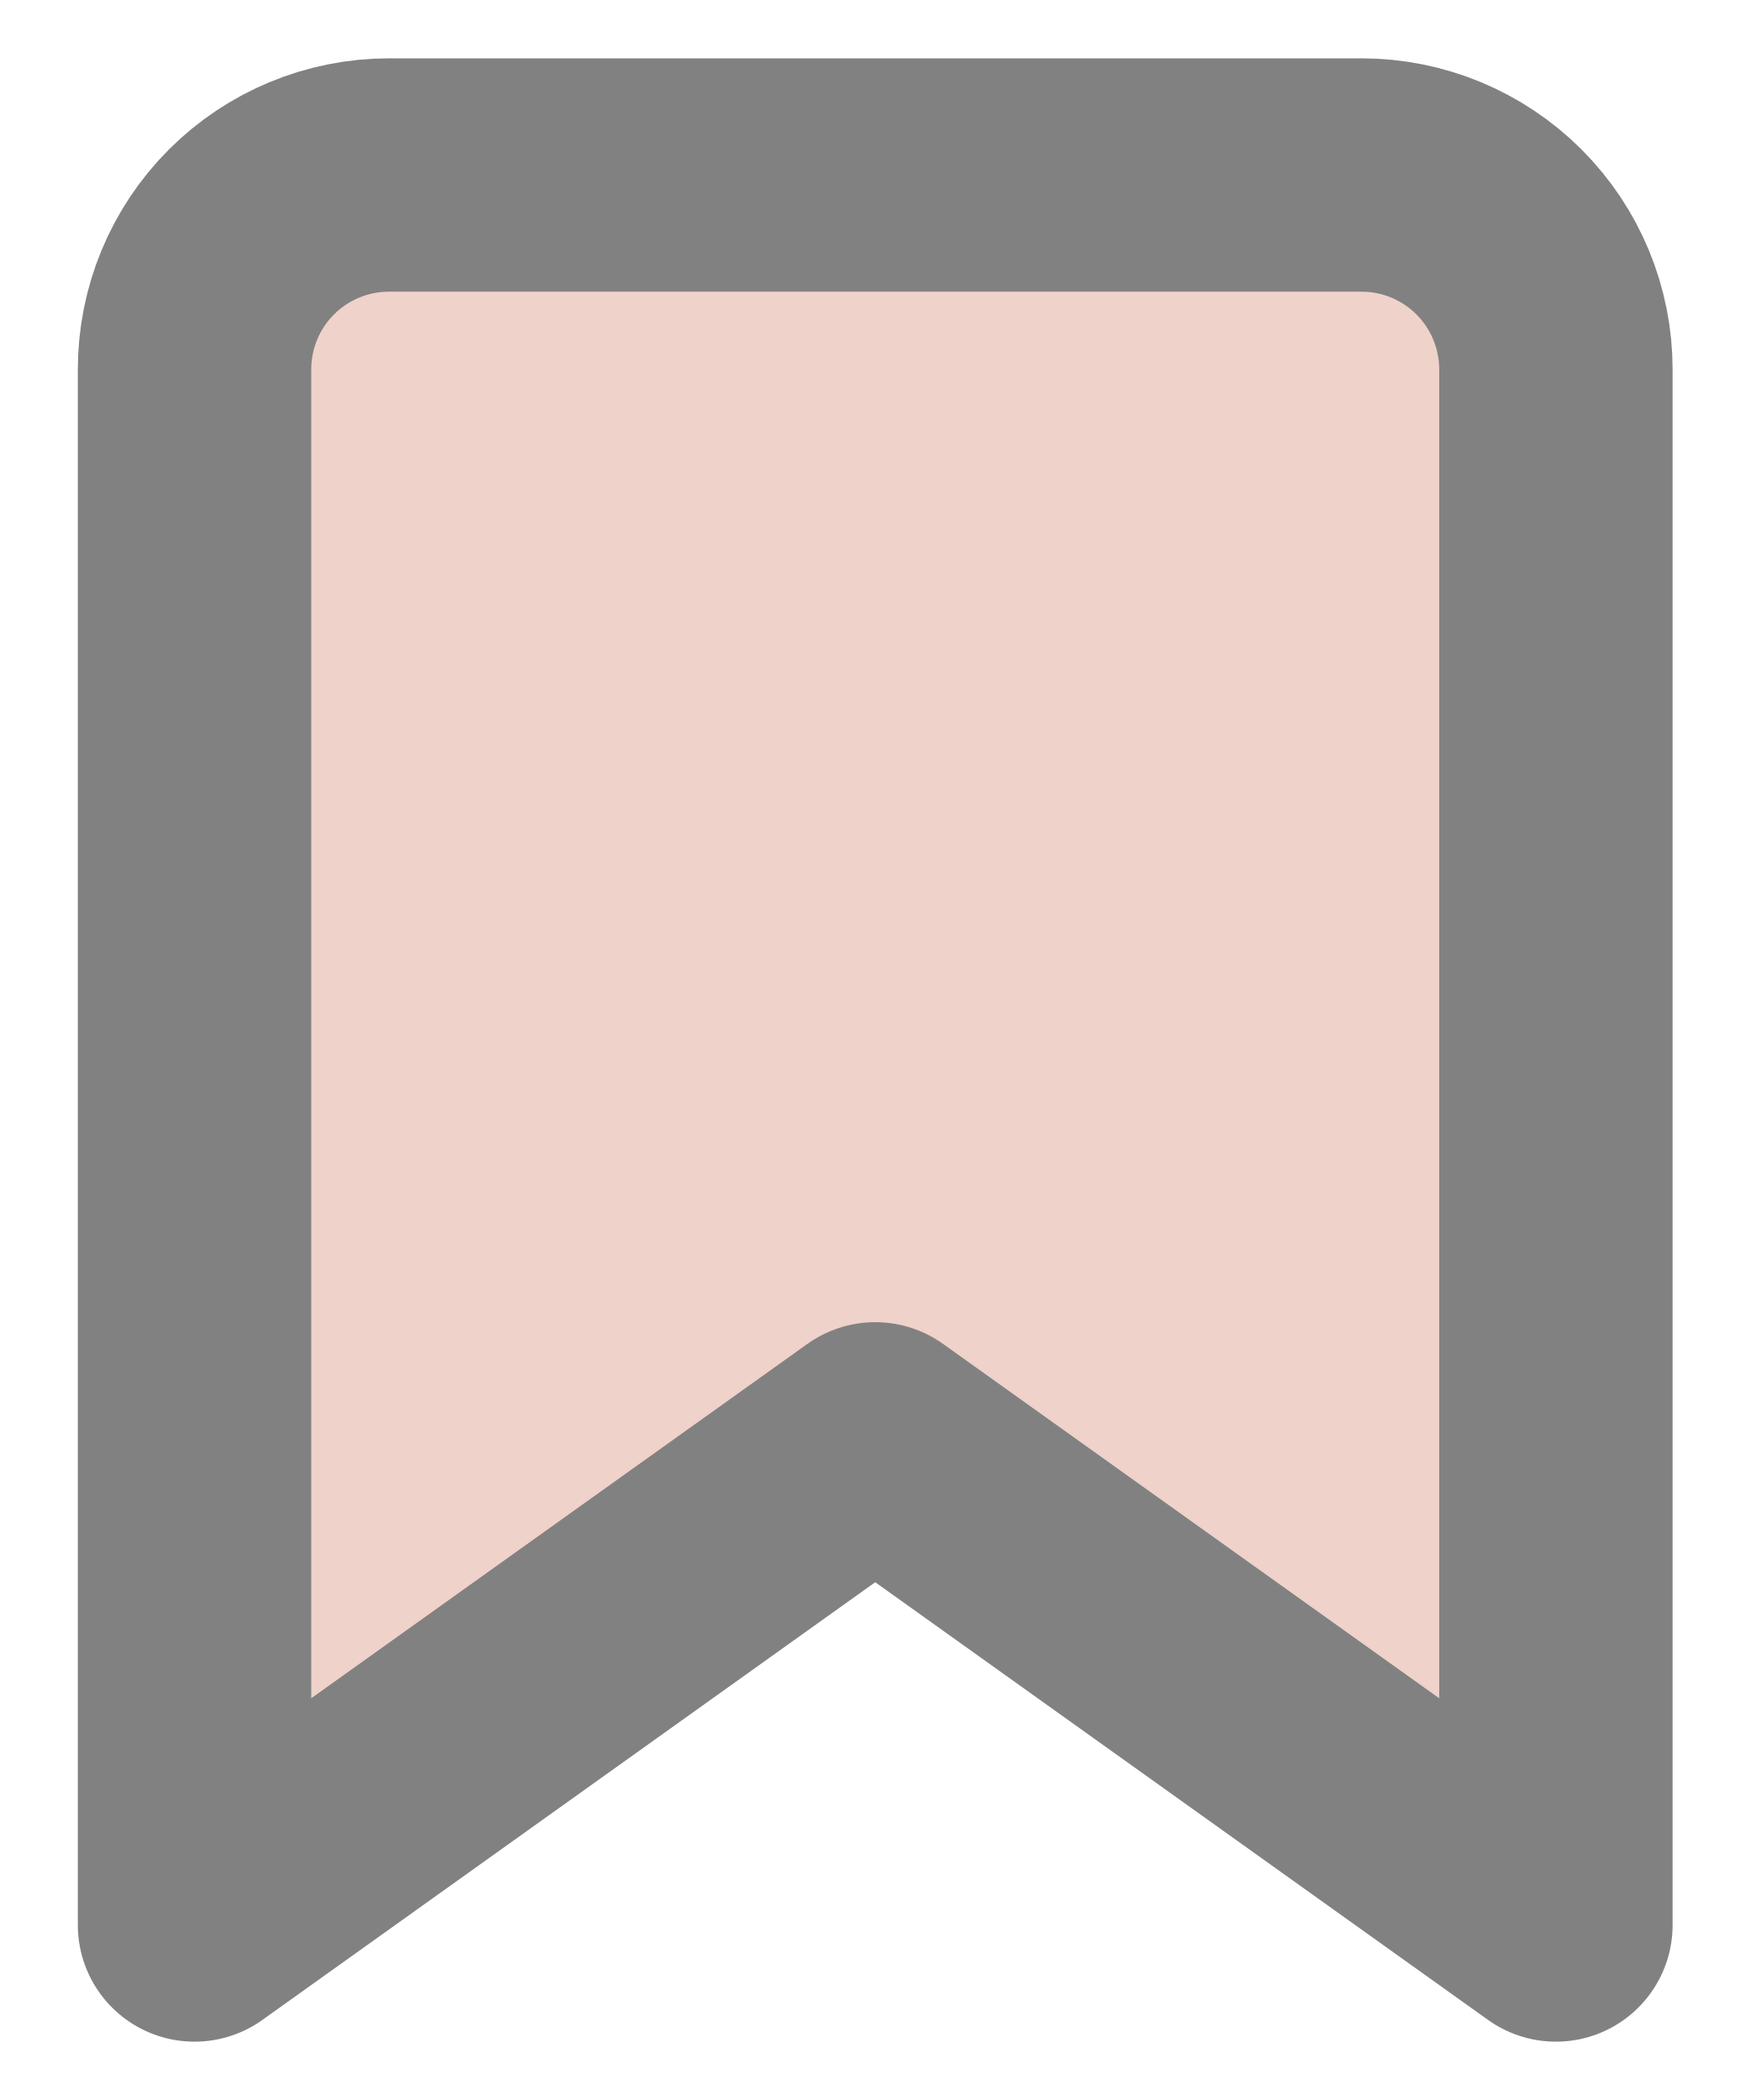
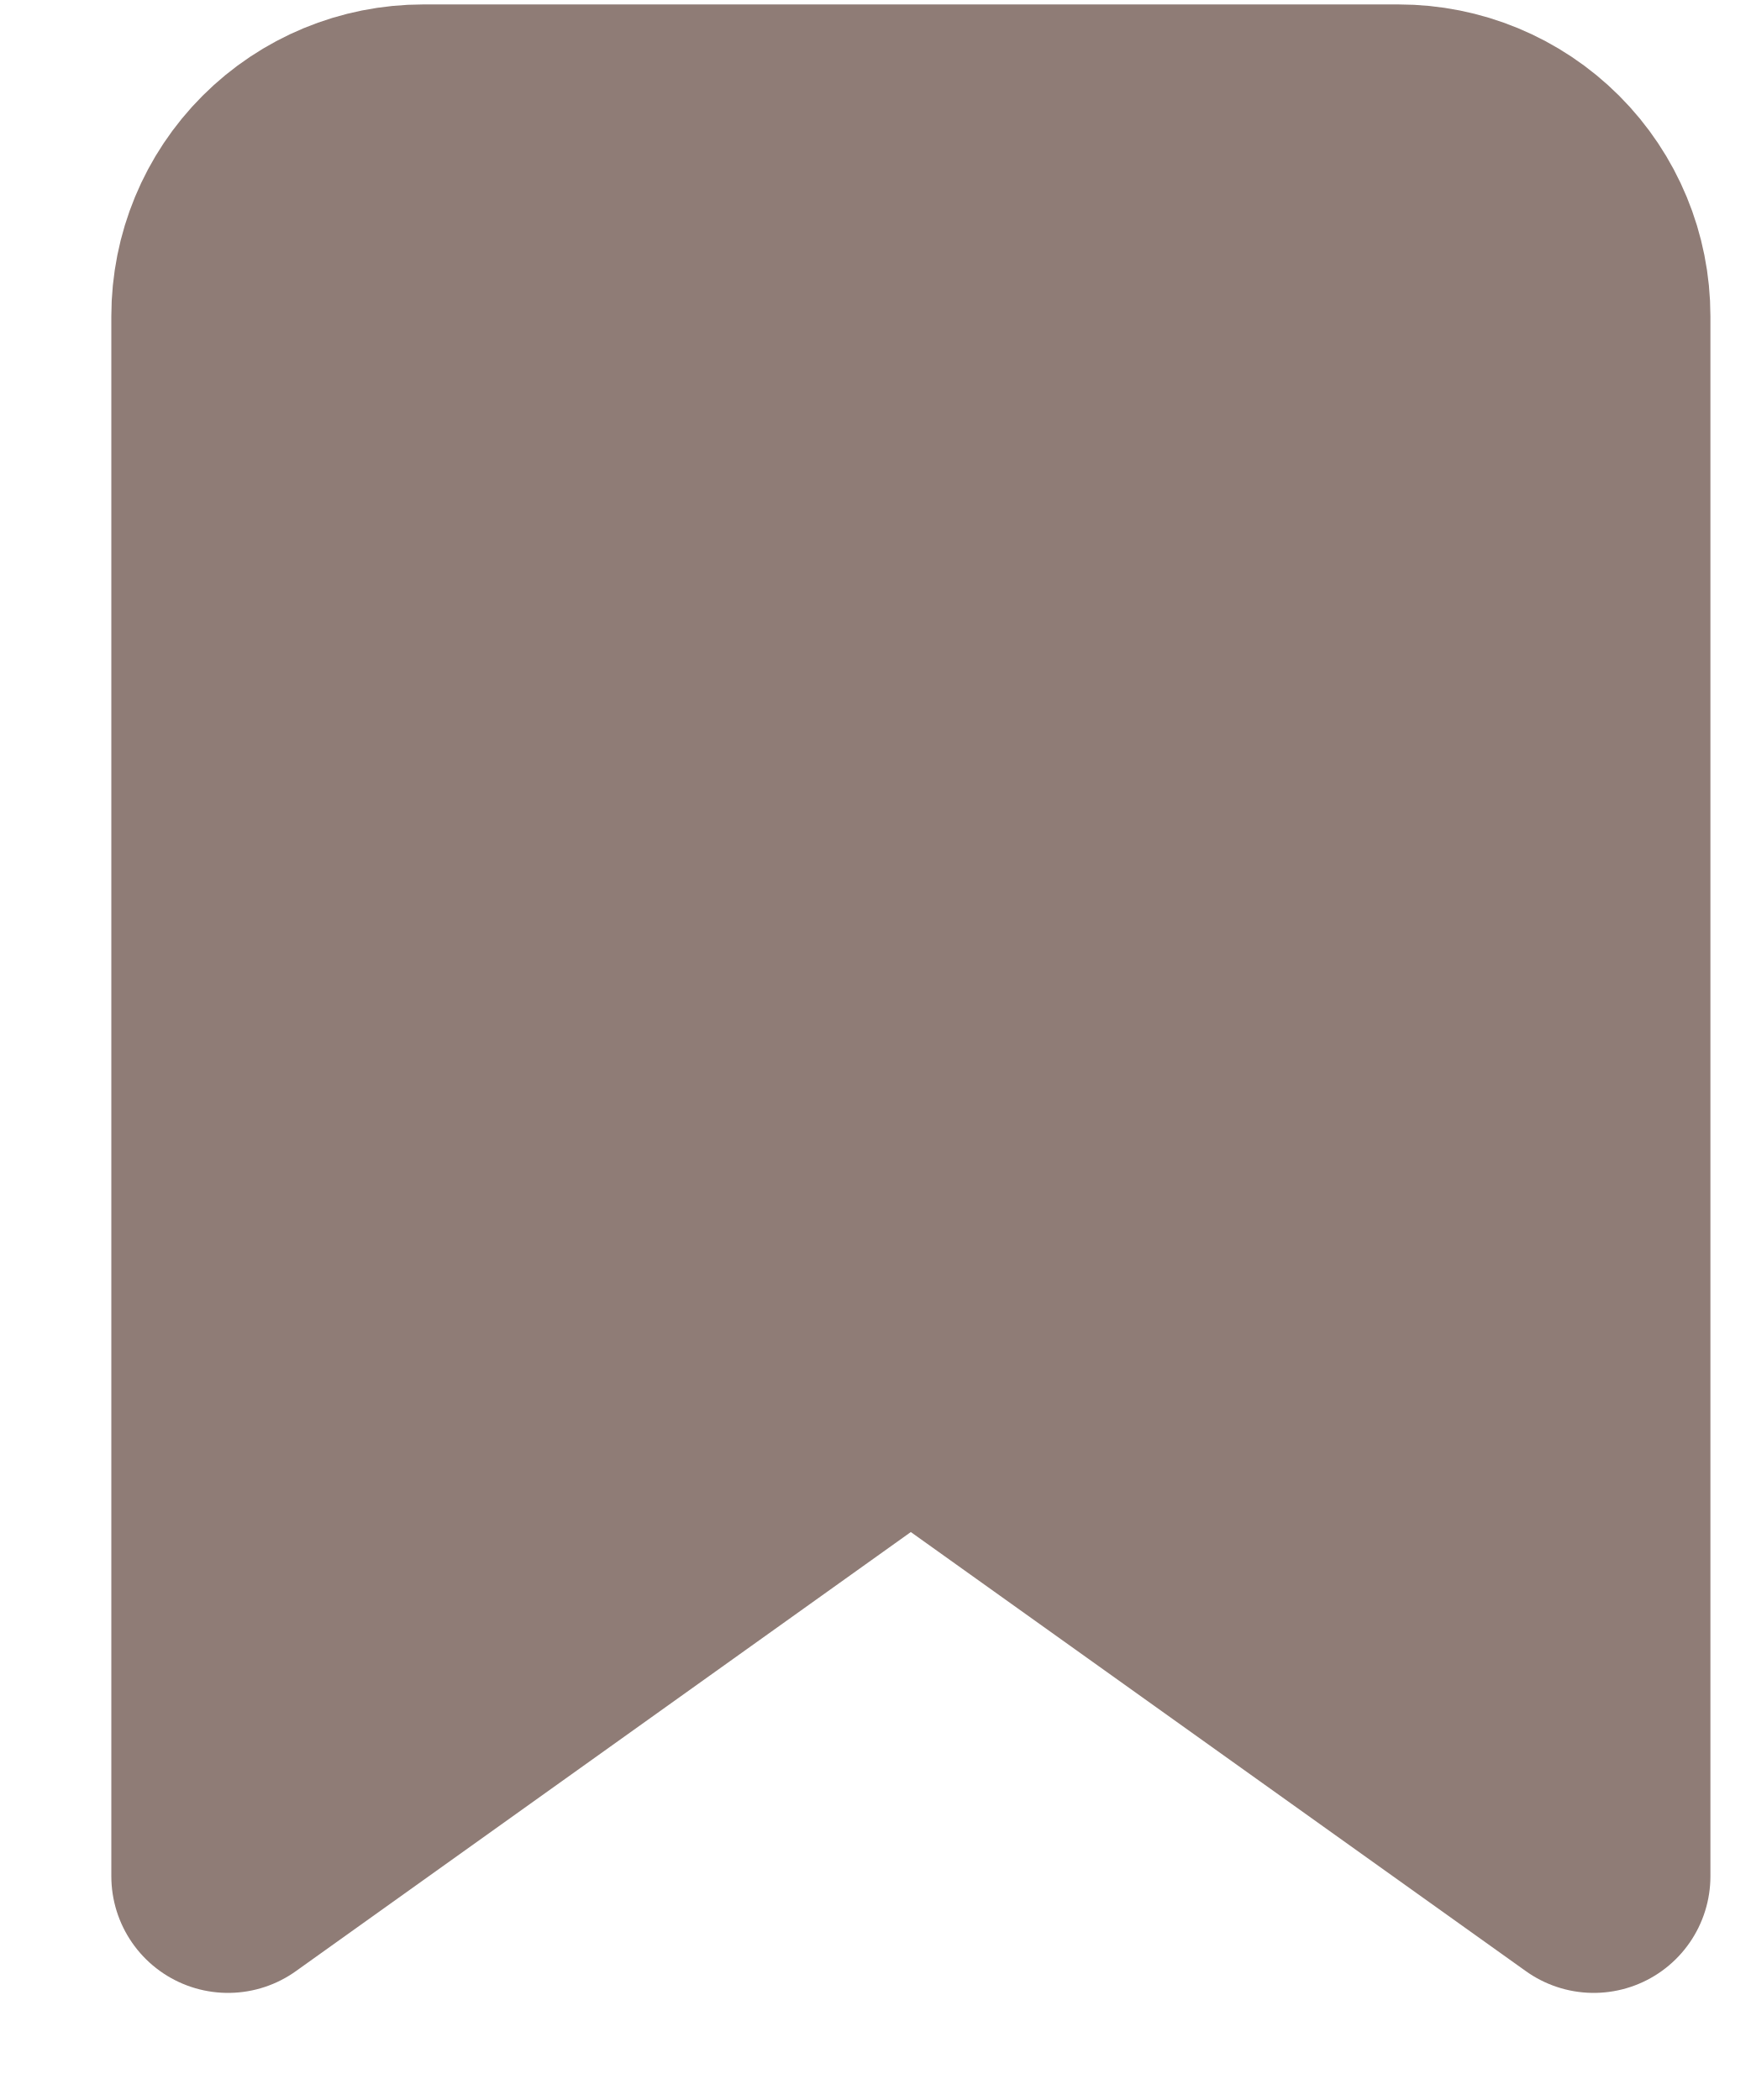
<svg xmlns="http://www.w3.org/2000/svg" width="15" height="18" viewBox="0 0 15 18" fill="none">
-   <path d="M13.333 16.5L7.5 12.333L1.667 16.5V3.167C1.667 2.725 1.842 2.301 2.155 1.988C2.467 1.676 2.891 1.5 3.333 1.5H11.667C12.109 1.5 12.533 1.676 12.845 1.988C13.158 2.301 13.333 2.725 13.333 3.167V16.5Z" fill="#EFD2CA" stroke="#818181" stroke-width="2" stroke-linecap="round" stroke-linejoin="round" />
+   <path d="M13.657 16.082L7.805 11.903L1.954 16.082V2.71C1.954 2.266 2.13 1.841 2.443 1.528C2.757 1.214 3.182 1.038 3.626 1.038H11.985C12.429 1.038 12.854 1.214 13.168 1.528C13.481 1.841 13.657 2.266 13.657 2.71V16.082Z" fill="#8F7C76" stroke="#8F7C76" stroke-width="2" stroke-linecap="round" stroke-linejoin="round" />
</svg>
